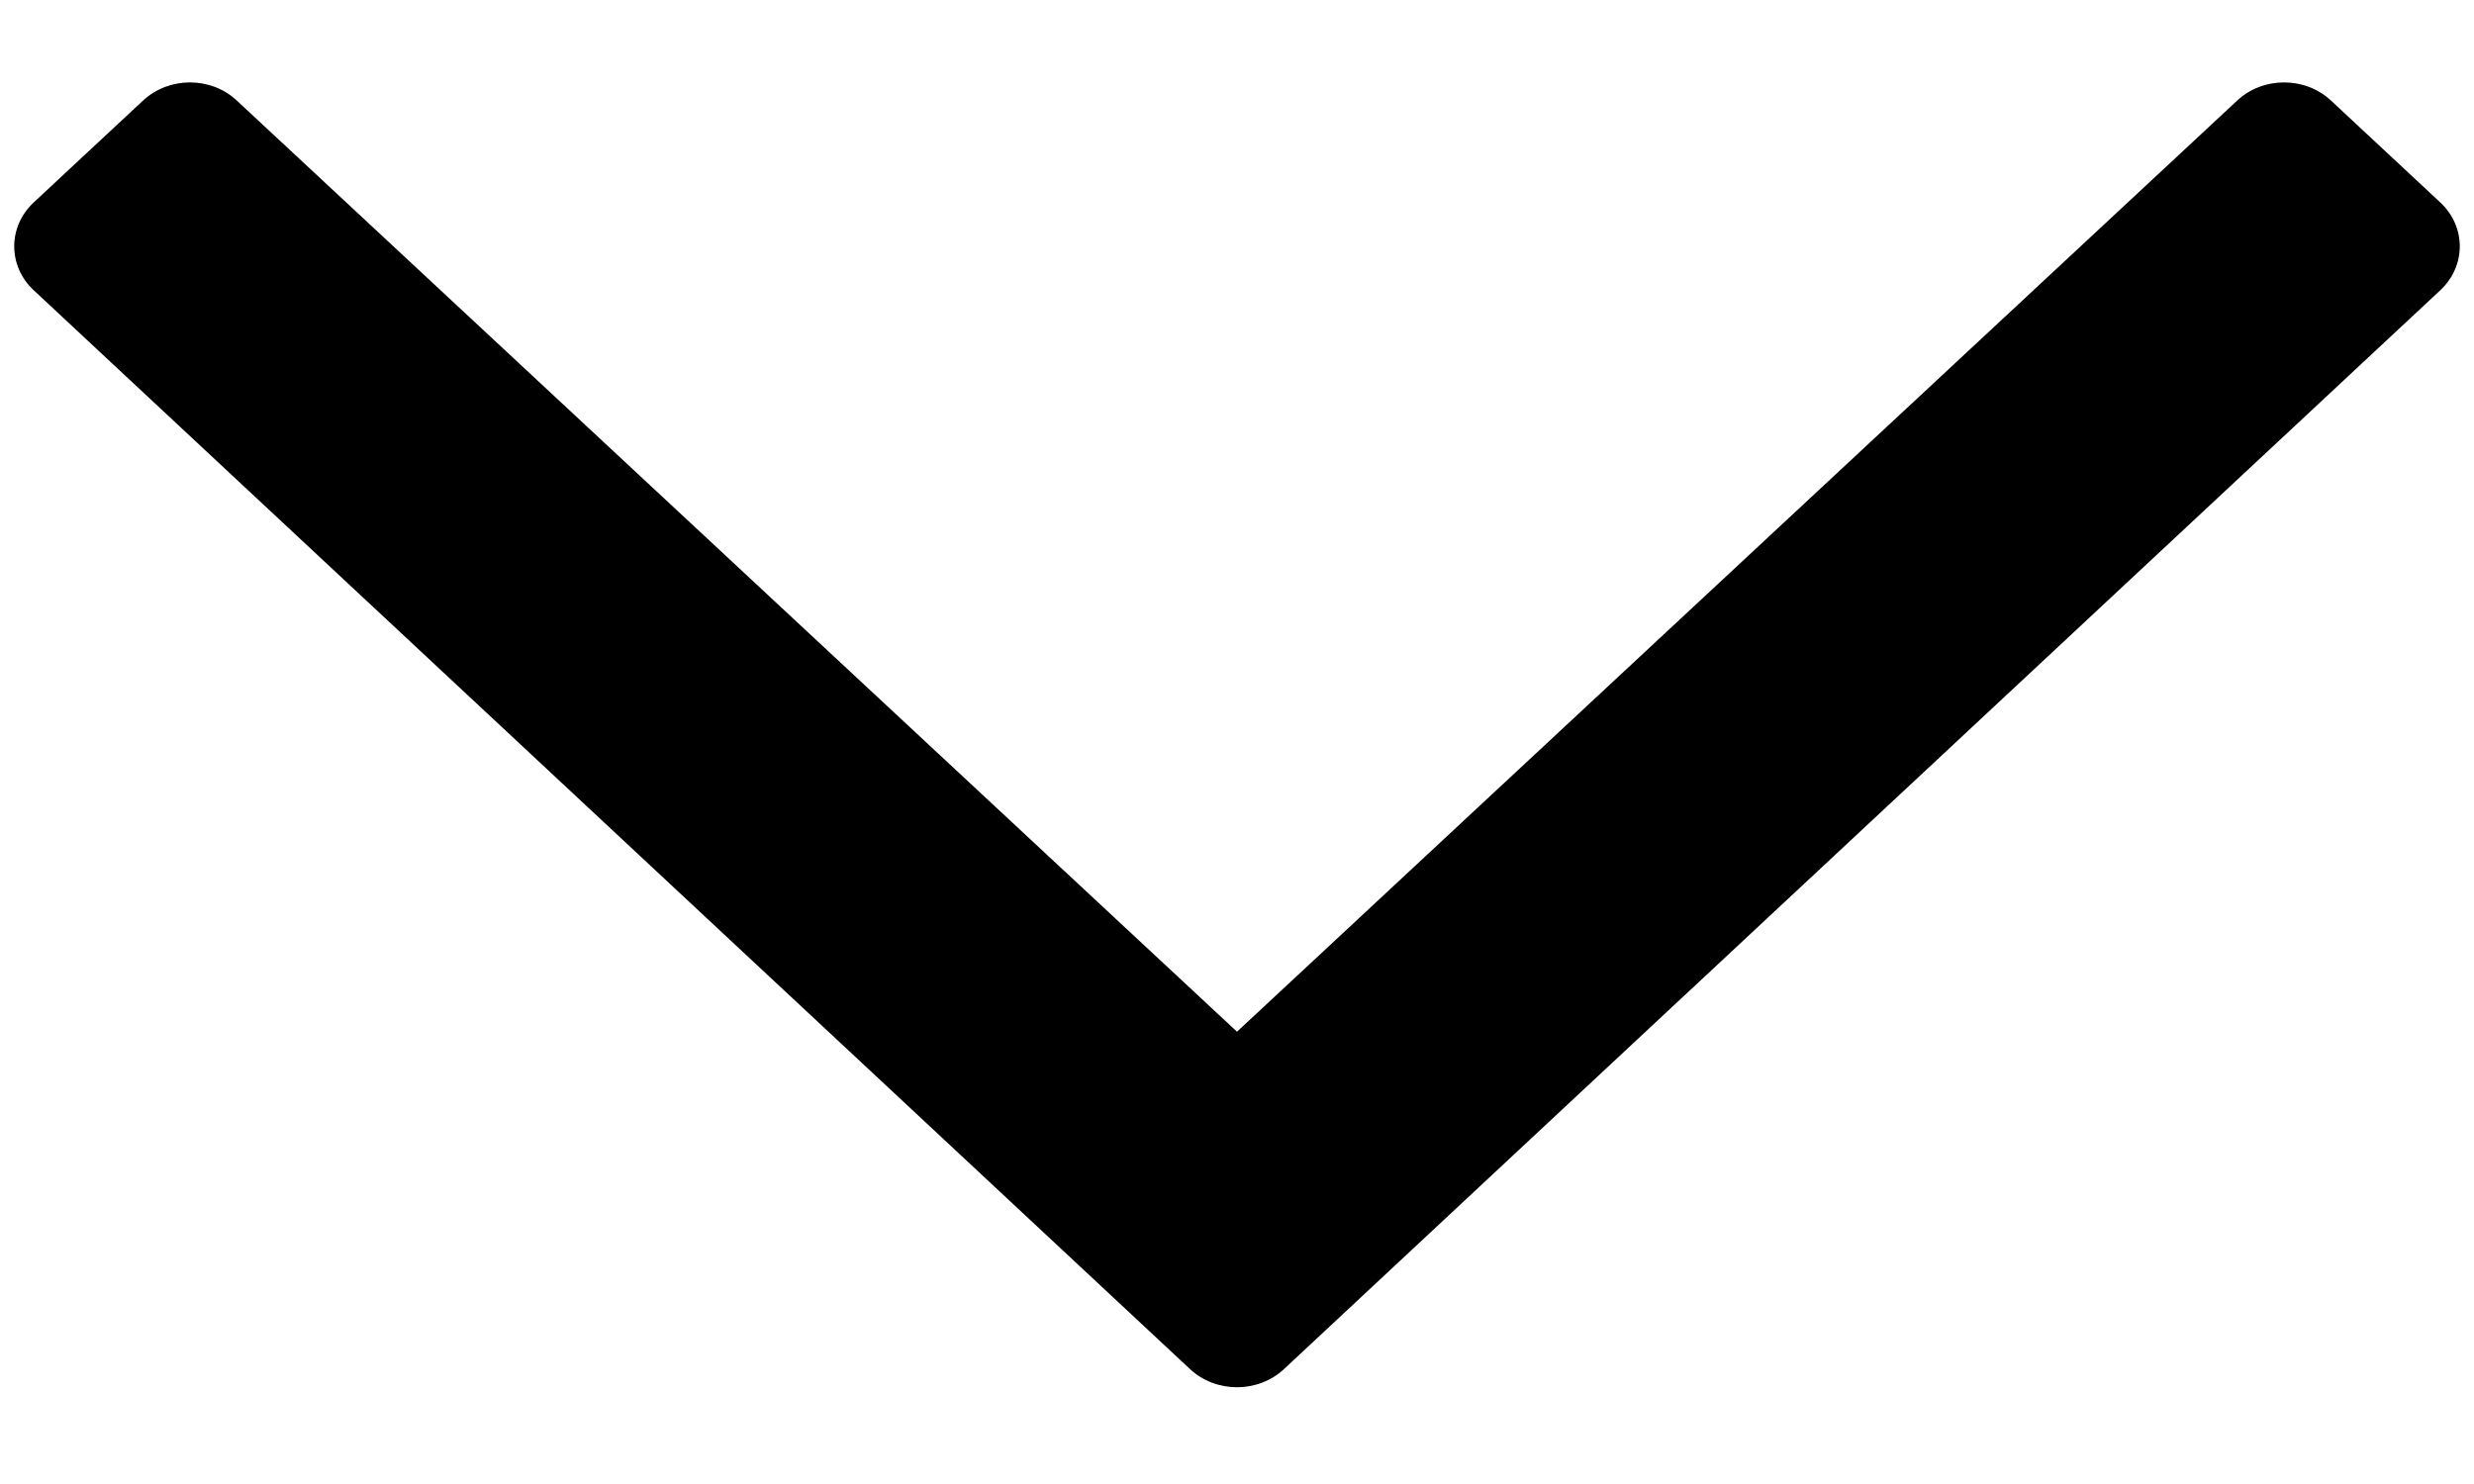
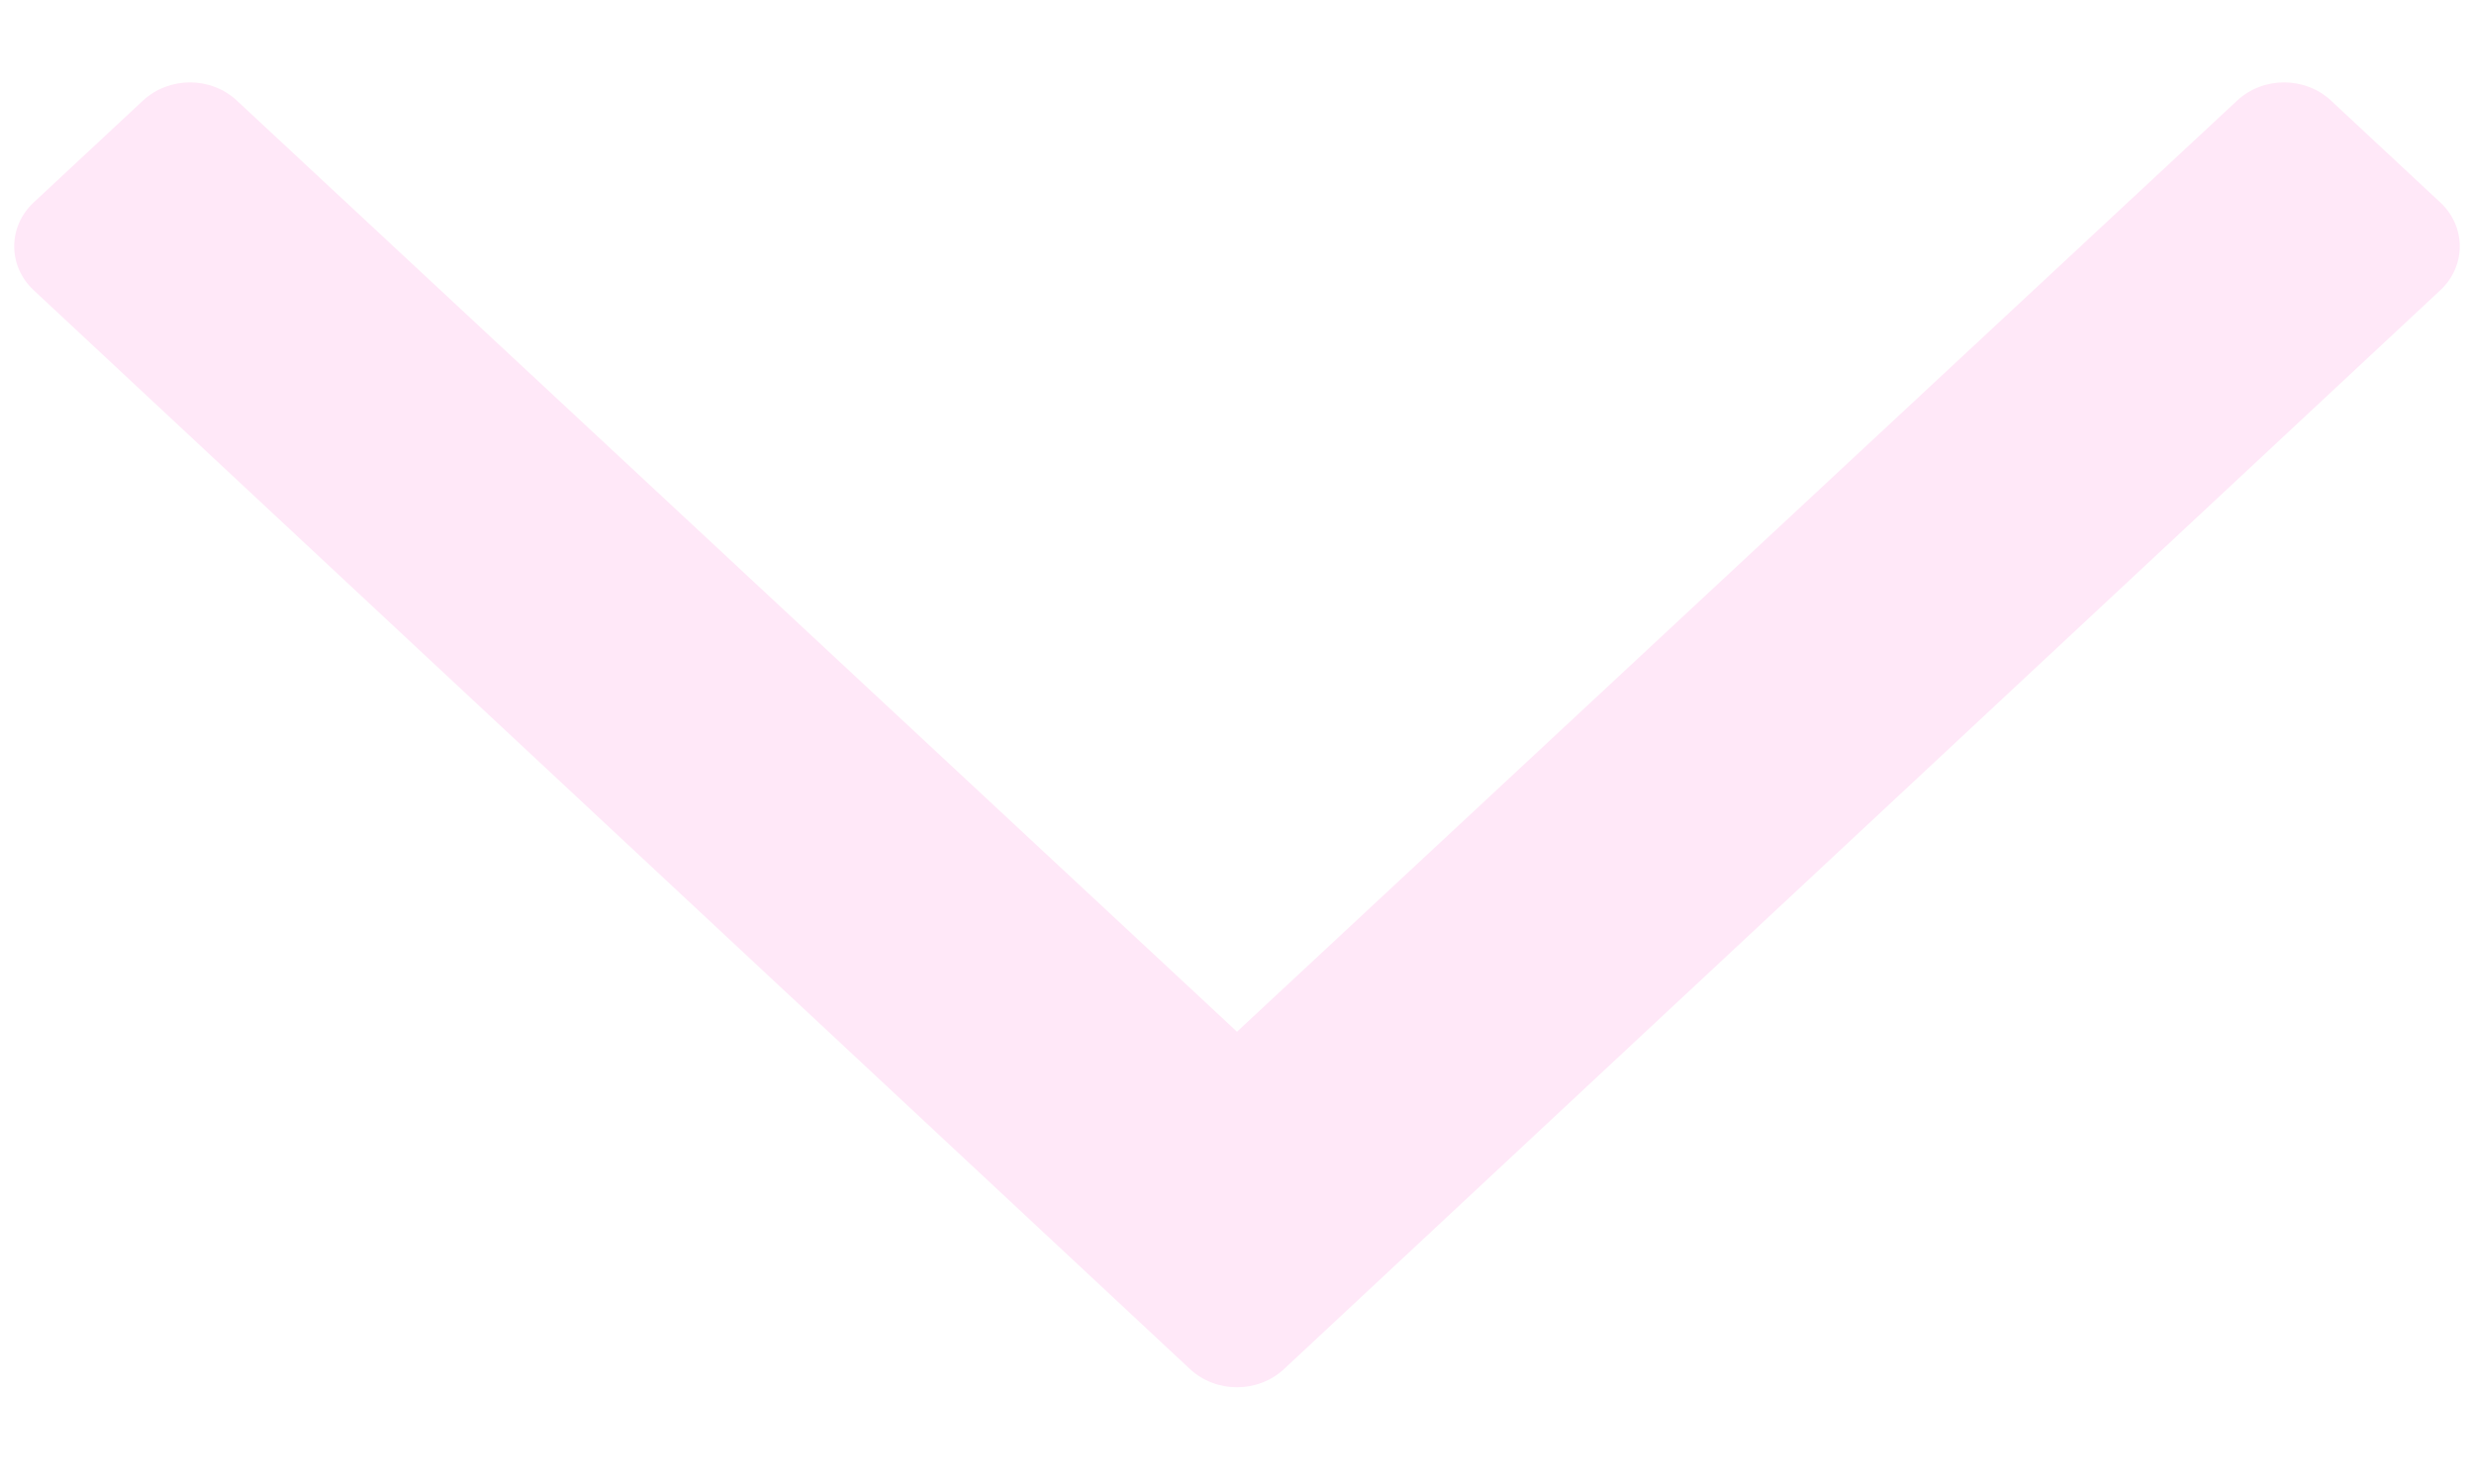
<svg xmlns="http://www.w3.org/2000/svg" width="15" height="9" viewBox="0 0 15 9" fill="none">
-   <path d="M14.796 1.228L14.133 0.61C13.976 0.463 13.721 0.463 13.564 0.61L7.5 6.257L1.436 0.61C1.279 0.463 1.025 0.463 0.867 0.61L0.204 1.228C0.047 1.375 0.047 1.613 0.204 1.76L7.215 8.303C7.373 8.45 7.627 8.45 7.785 8.303L14.796 1.76C14.953 1.613 14.953 1.375 14.796 1.228Z" fill="black" />
+   <path d="M14.796 1.228L14.133 0.61C13.976 0.463 13.721 0.463 13.564 0.61L7.5 6.257L1.436 0.61C1.279 0.463 1.025 0.463 0.867 0.61L0.204 1.228C0.047 1.375 0.047 1.613 0.204 1.76L7.215 8.303C7.373 8.45 7.627 8.45 7.785 8.303L14.796 1.76C14.953 1.613 14.953 1.375 14.796 1.228Z" fill="rgb(255, 232, 248)" />
</svg>
